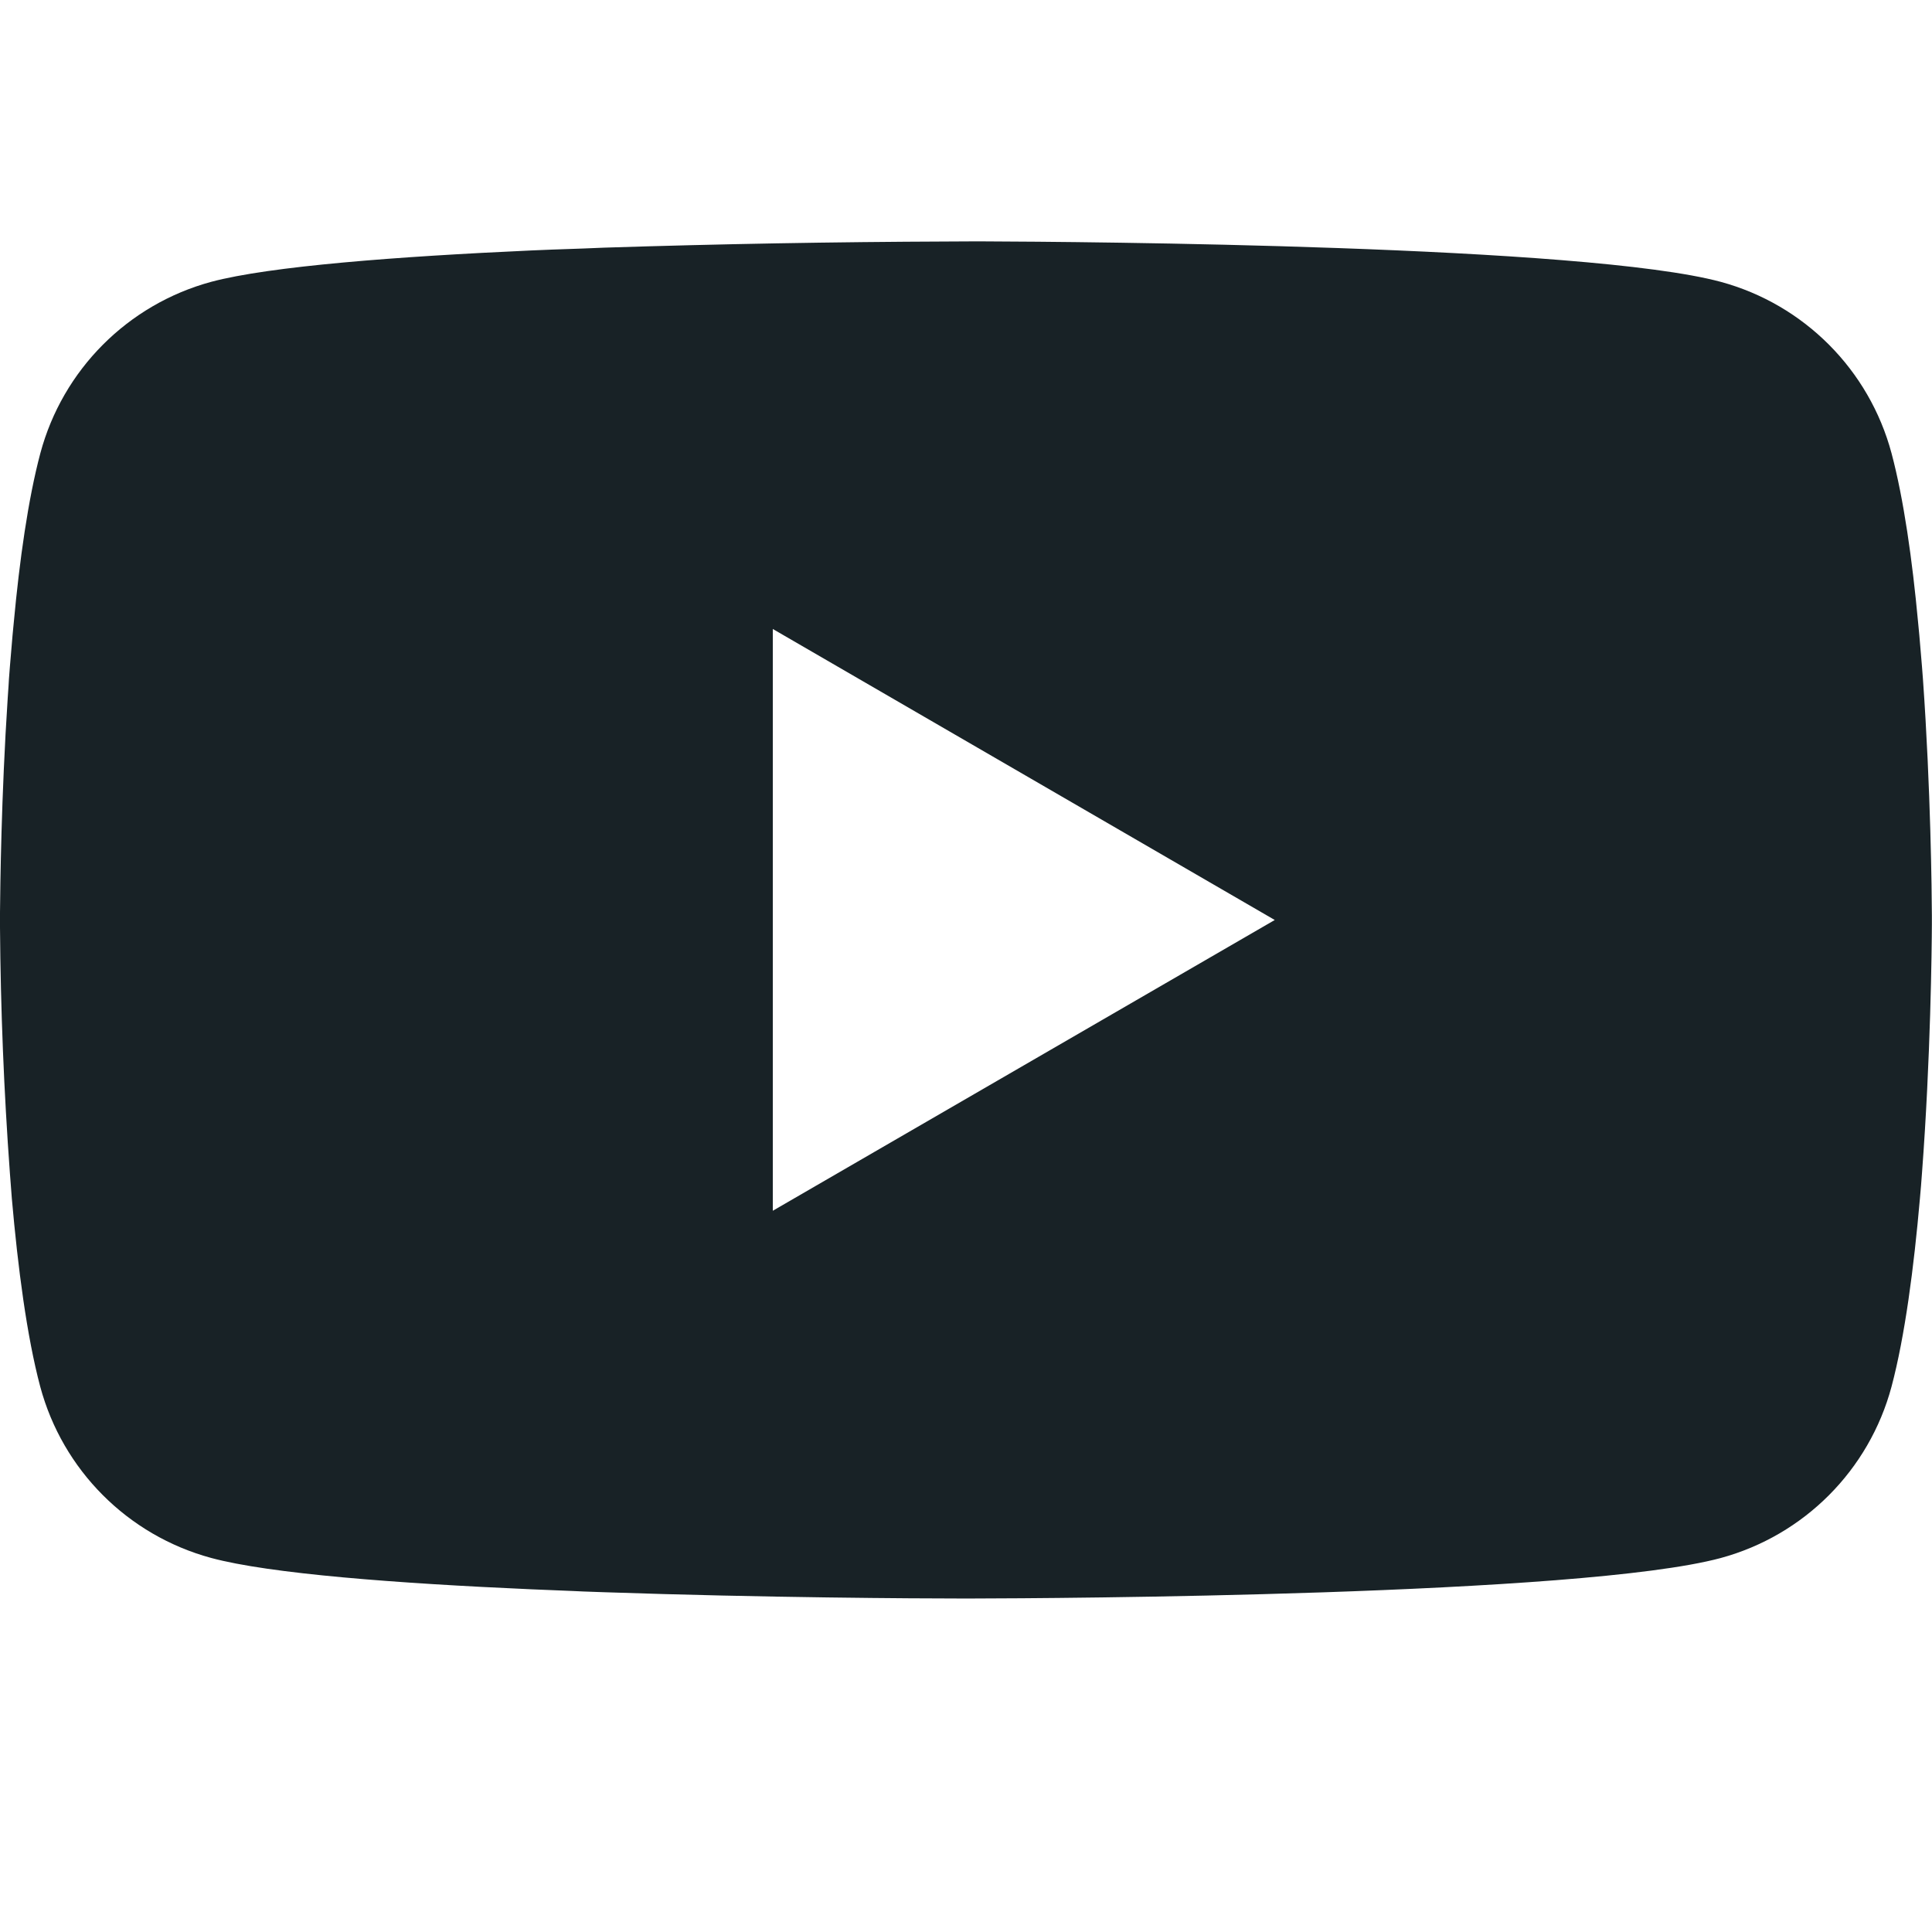
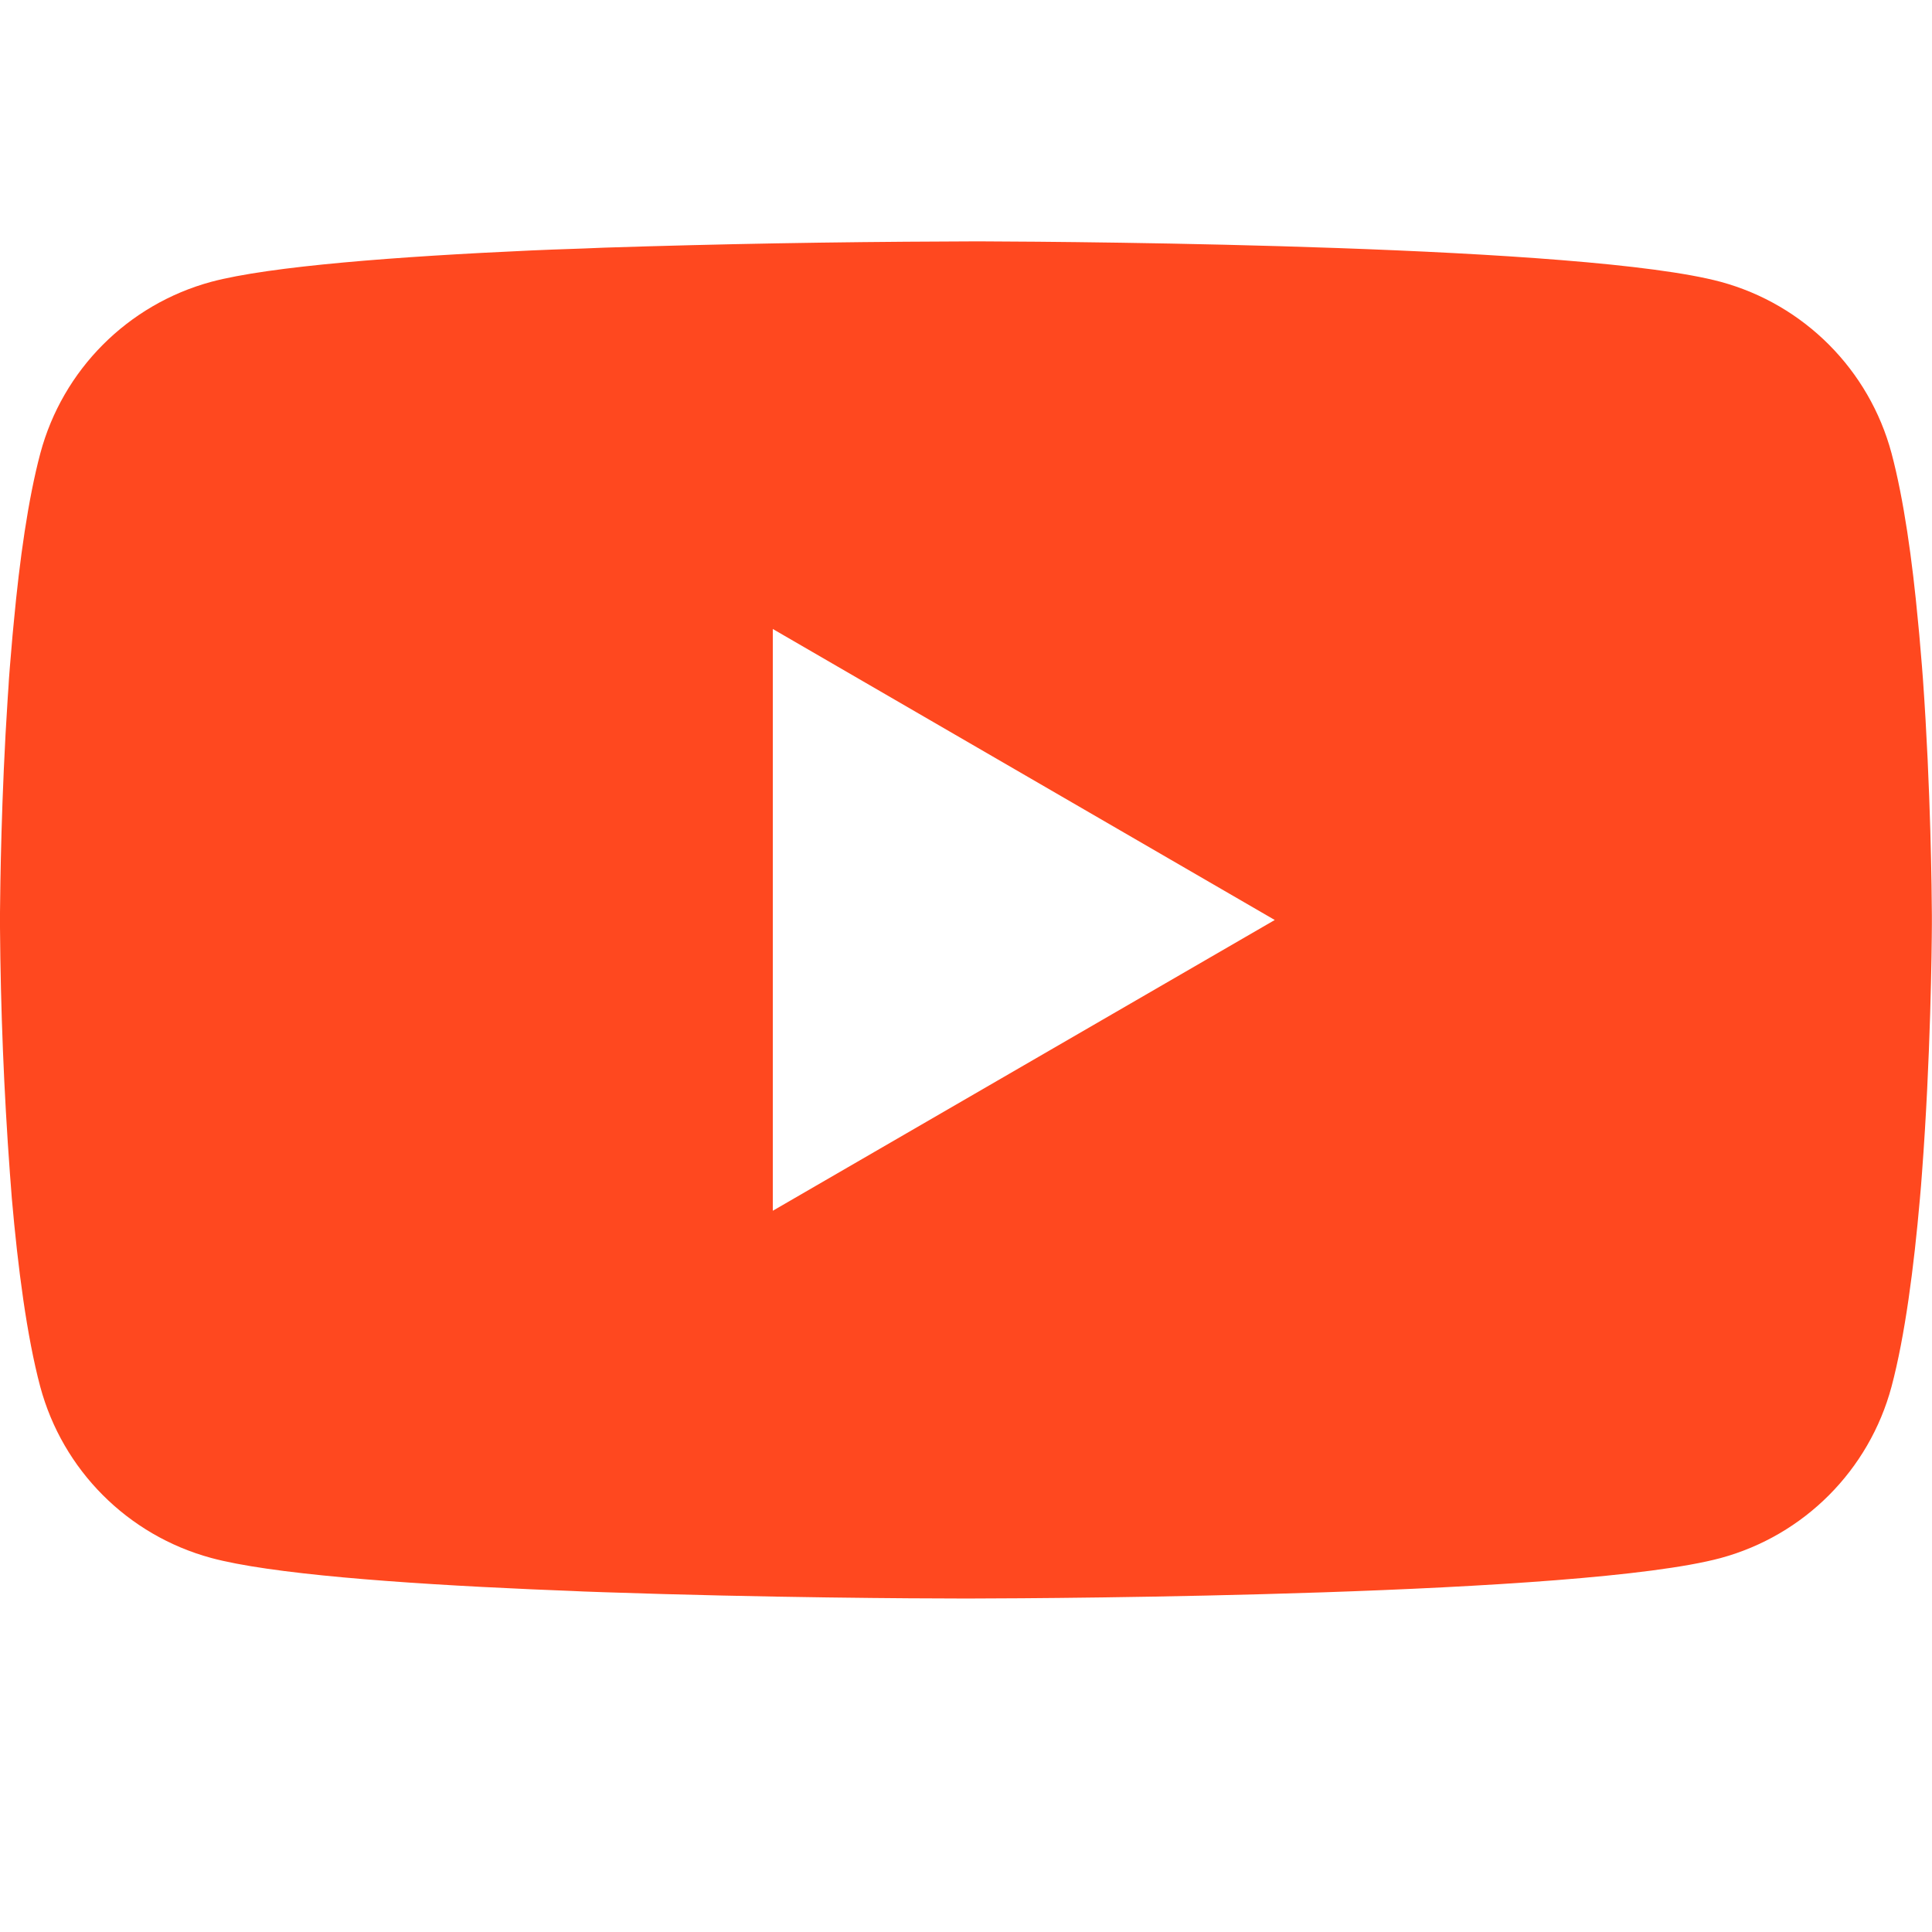
- <svg xmlns="http://www.w3.org/2000/svg" width="16" height="16" fill="#182226" class="bi bi-youtube" viewBox="0 0 16 16">
+ <svg xmlns="http://www.w3.org/2000/svg" width="16" height="16" fill="#FF481F" class="bi bi-youtube" viewBox="0 0 16 16">
  <path d="M8.051 1.999h.089c.822.003 4.987.033 6.11.335a2.01 2.01 0 0 1 1.415 1.42c.101.38.172.883.22 1.402l.01.104.022.26.008.104c.065.914.073 1.77.074 1.957v.075c-.001.194-.01 1.108-.082 2.06l-.008.105-.009.104c-.05.572-.124 1.14-.235 1.558a2.01 2.01 0 0 1-1.415 1.42c-1.16.312-5.569.334-6.18.335h-.142c-.309 0-1.587-.006-2.927-.052l-.17-.006-.087-.004-.171-.007-.171-.007c-1.11-.049-2.167-.128-2.654-.26a2.01 2.01 0 0 1-1.415-1.419c-.111-.417-.185-.986-.235-1.558L.09 9.82l-.008-.104A31 31 0 0 1 0 7.68v-.123c.002-.215.01-.958.064-1.778l.007-.103.003-.052.008-.104.022-.26.01-.104c.048-.519.119-1.023.22-1.402a2.01 2.01 0 0 1 1.415-1.42c.487-.13 1.544-.21 2.654-.26l.17-.007.172-.006.086-.003.171-.007A100 100 0 0 1 7.858 2zM6.4 5.209v4.818l4.157-2.408z" />
</svg>
